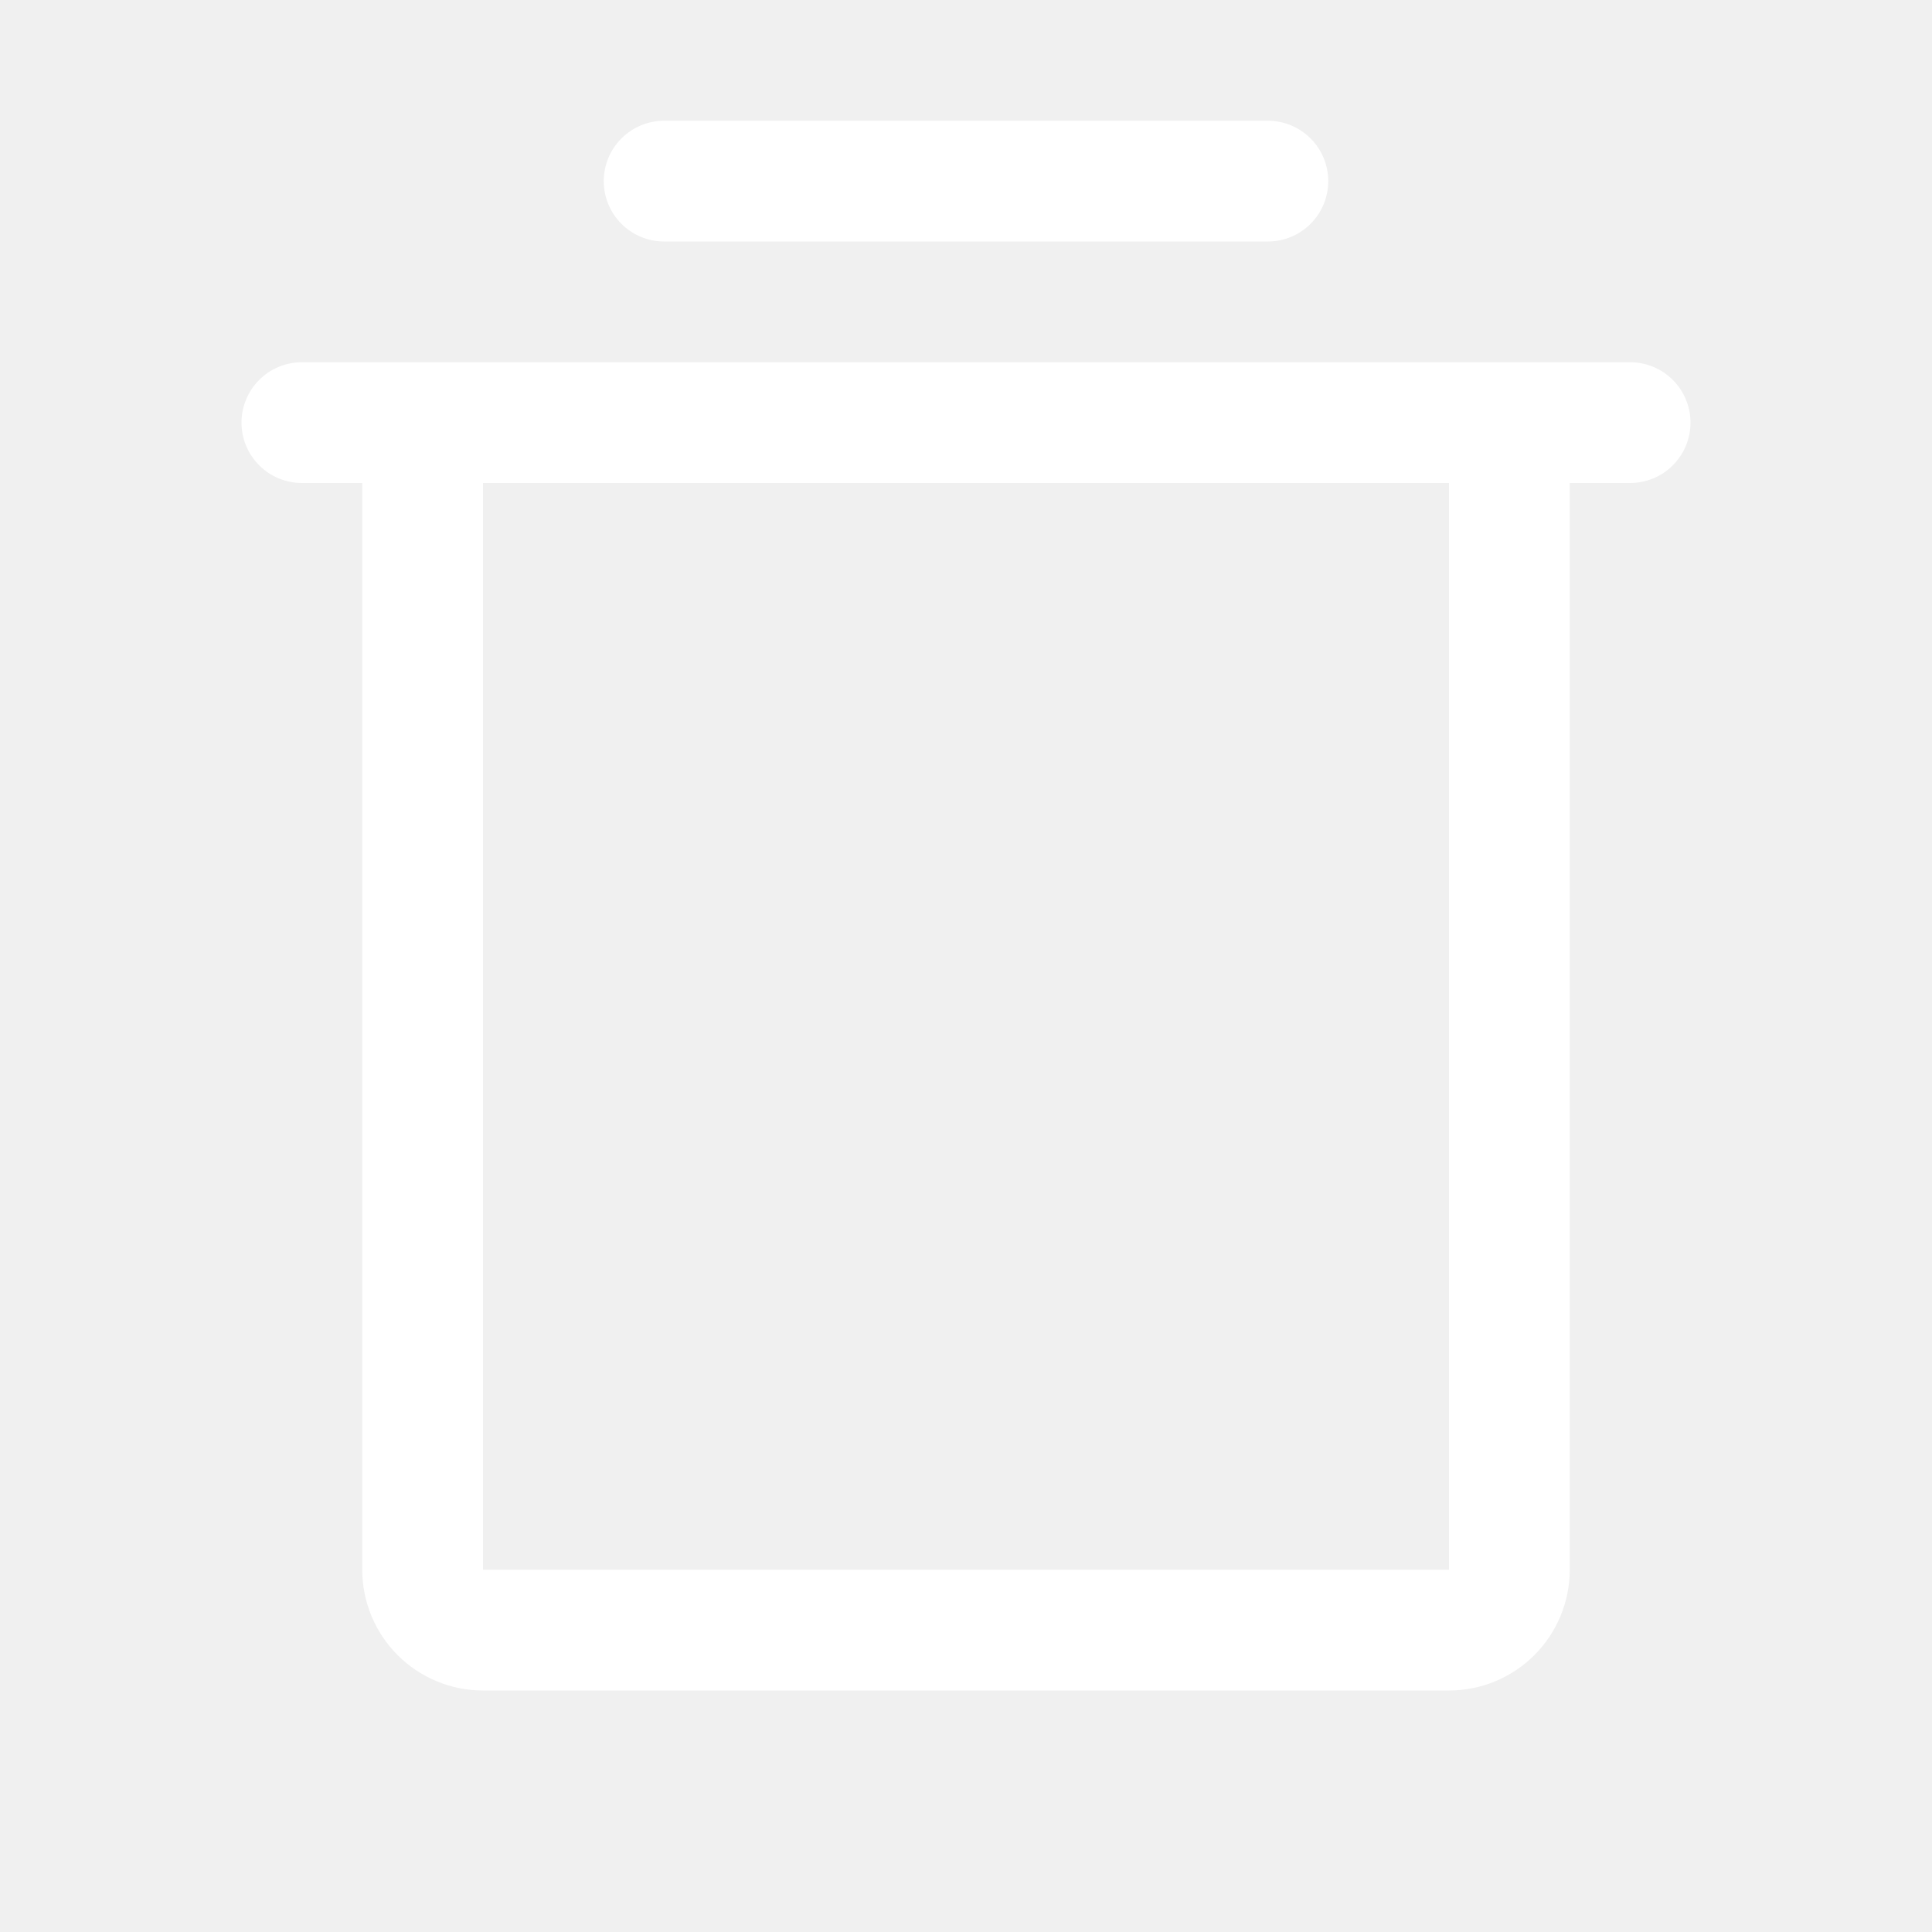
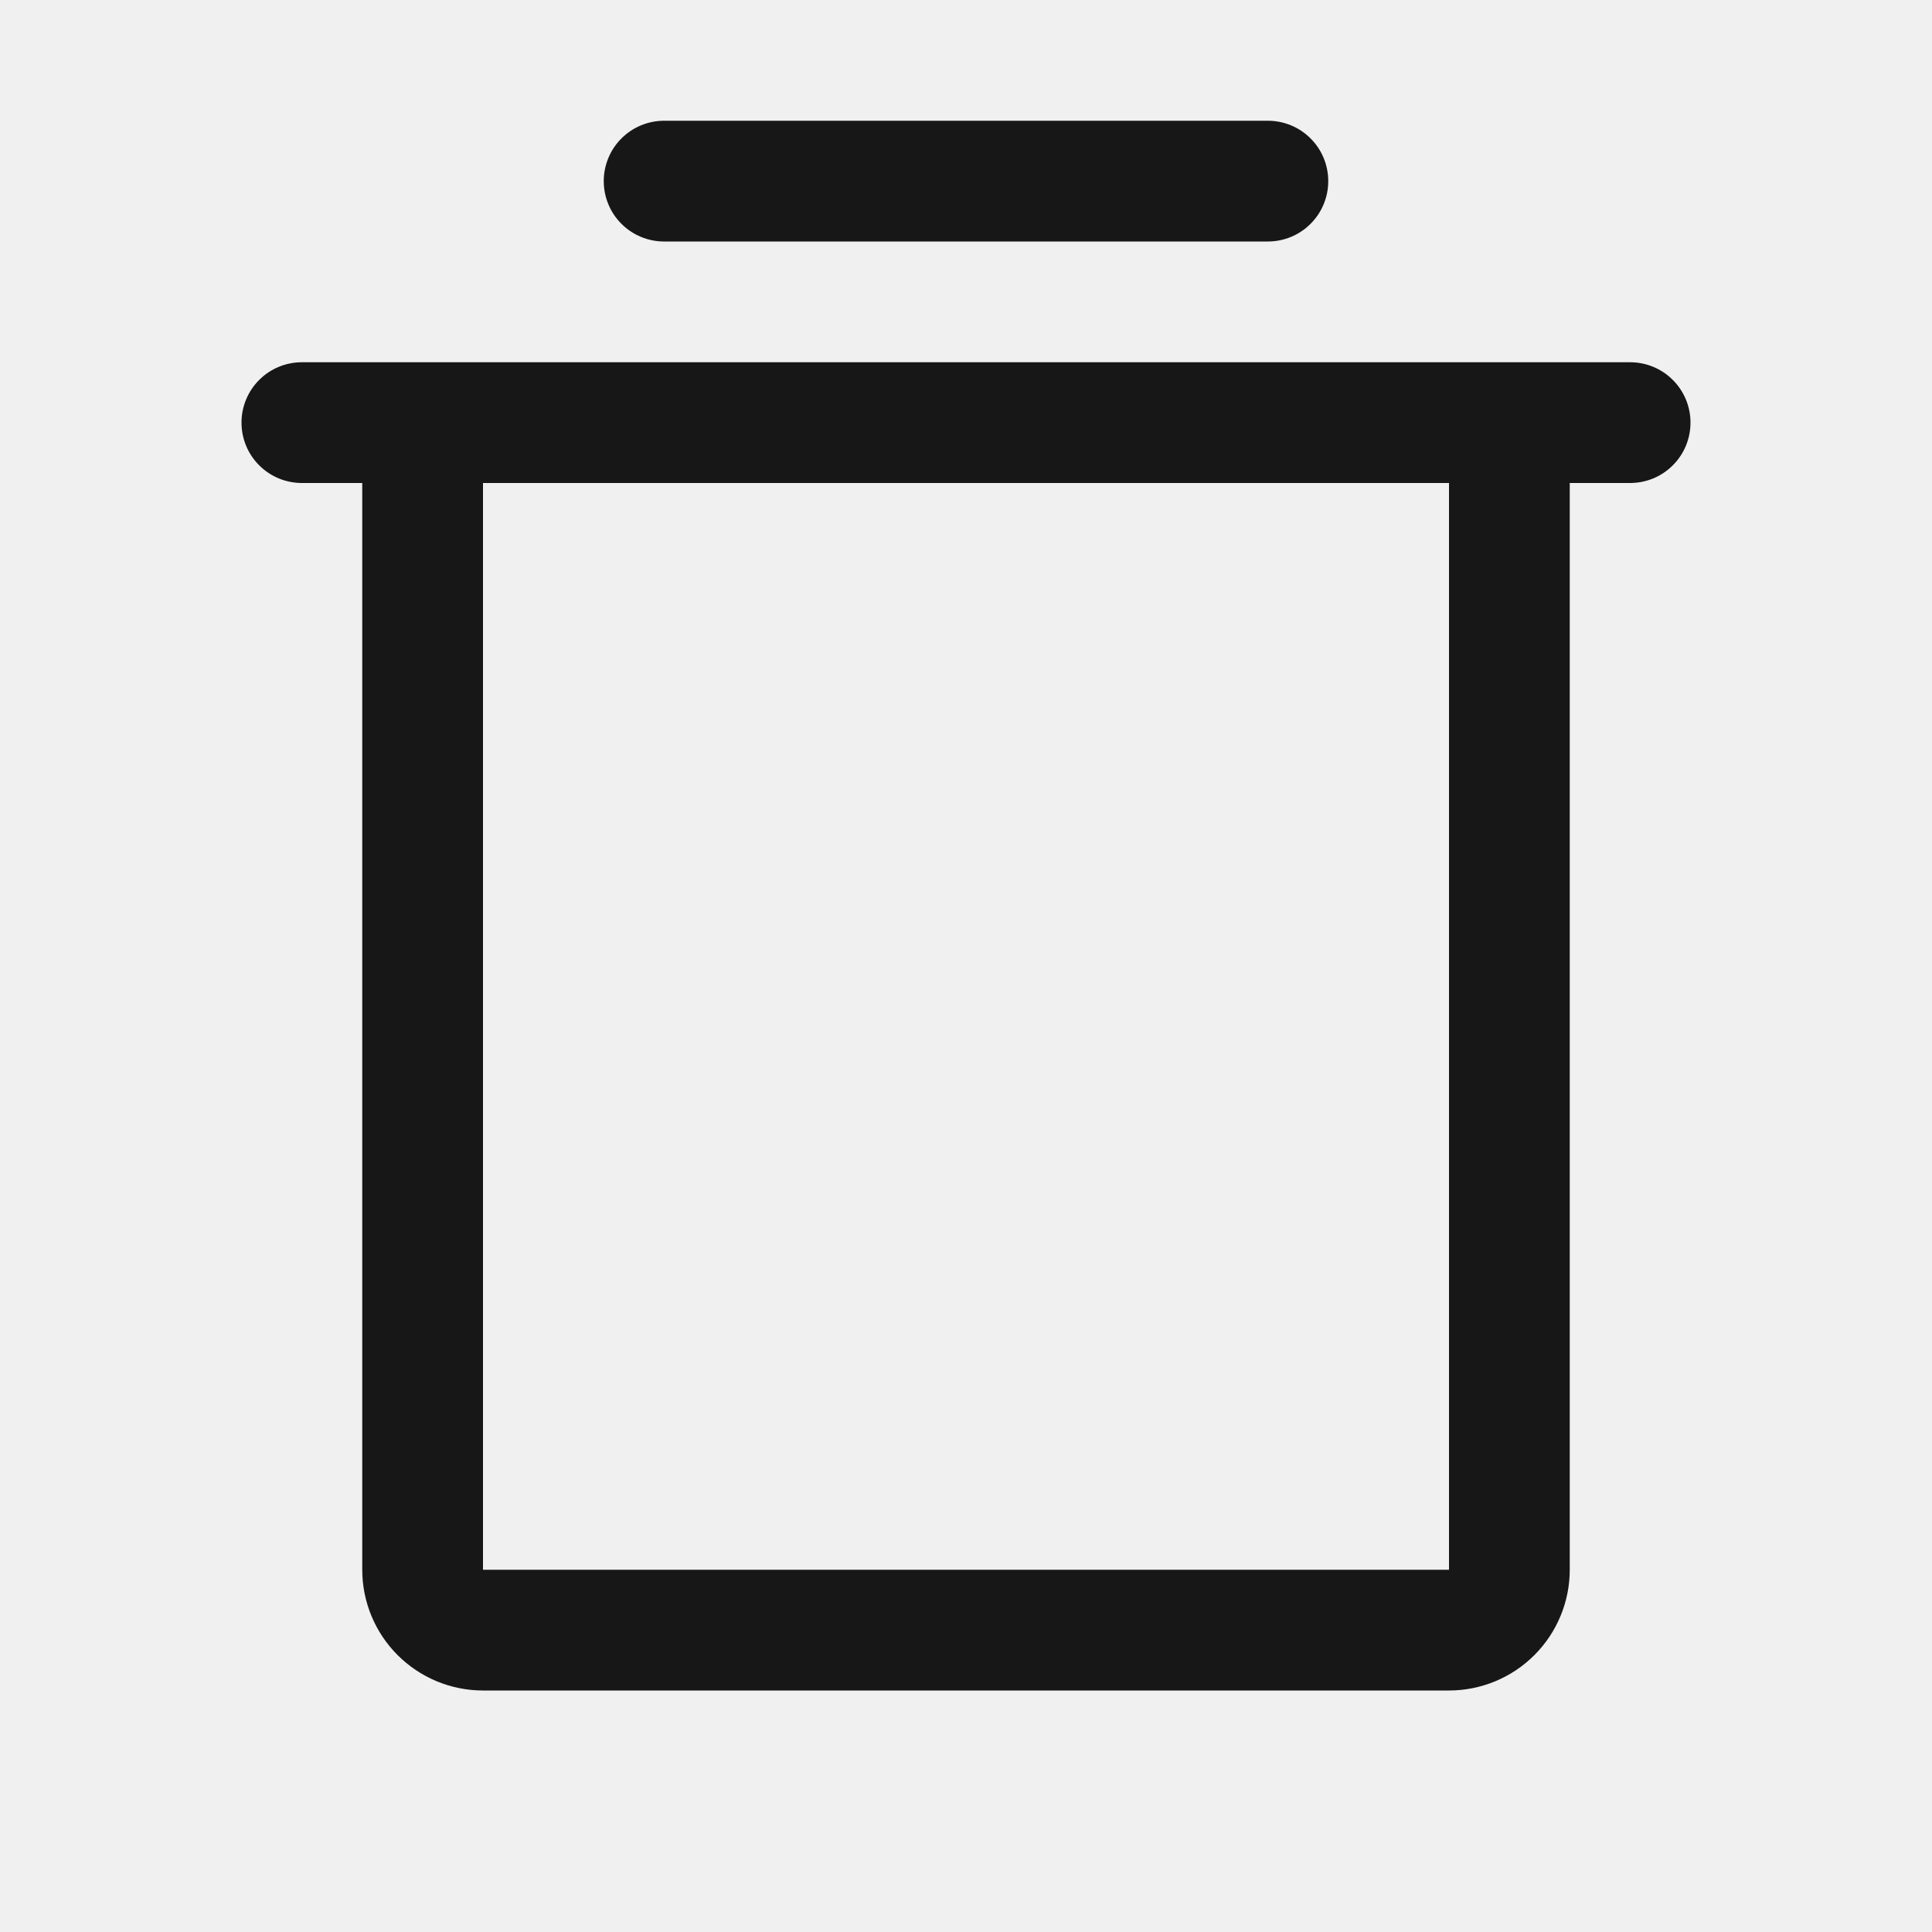
<svg xmlns="http://www.w3.org/2000/svg" width="32" height="32" viewBox="0 0 32 32" fill="none">
-   <path d="M27 6H5C4.735 6 4.48 6.105 4.293 6.293C4.105 6.48 4 6.735 4 7C4 7.265 4.105 7.52 4.293 7.707C4.48 7.895 4.735 8 5 8H6V26C6 26.53 6.211 27.039 6.586 27.414C6.961 27.789 7.47 28 8 28H24C24.53 28 25.039 27.789 25.414 27.414C25.789 27.039 26 26.53 26 26V8H27C27.265 8 27.52 7.895 27.707 7.707C27.895 7.52 28 7.265 28 7C28 6.735 27.895 6.48 27.707 6.293C27.52 6.105 27.265 6 27 6ZM24 26H8V8H24V26ZM10 3C10 2.735 10.105 2.48 10.293 2.293C10.48 2.105 10.735 2 11 2H21C21.265 2 21.52 2.105 21.707 2.293C21.895 2.48 22 2.735 22 3C22 3.265 21.895 3.52 21.707 3.707C21.52 3.895 21.265 4 21 4H11C10.735 4 10.48 3.895 10.293 3.707C10.105 3.52 10 3.265 10 3Z" fill="white" />
+   <path d="M27 6H5C4.735 6 4.48 6.105 4.293 6.293C4.105 6.48 4 6.735 4 7C4 7.265 4.105 7.52 4.293 7.707C4.48 7.895 4.735 8 5 8H6V26C6 26.53 6.211 27.039 6.586 27.414C6.961 27.789 7.47 28 8 28H24C24.53 28 25.039 27.789 25.414 27.414C25.789 27.039 26 26.53 26 26V8H27C27.265 8 27.52 7.895 27.707 7.707C27.895 7.52 28 7.265 28 7C28 6.735 27.895 6.48 27.707 6.293C27.52 6.105 27.265 6 27 6ZM24 26H8V8H24V26ZM10 3C10 2.735 10.105 2.48 10.293 2.293C10.48 2.105 10.735 2 11 2H21C21.265 2 21.52 2.105 21.707 2.293C21.895 2.48 22 2.735 22 3C22 3.265 21.895 3.52 21.707 3.707C21.52 3.895 21.265 4 21 4H11C10.735 4 10.48 3.895 10.293 3.707C10.105 3.52 10 3.265 10 3Z" fill="#171717" />
</svg>
